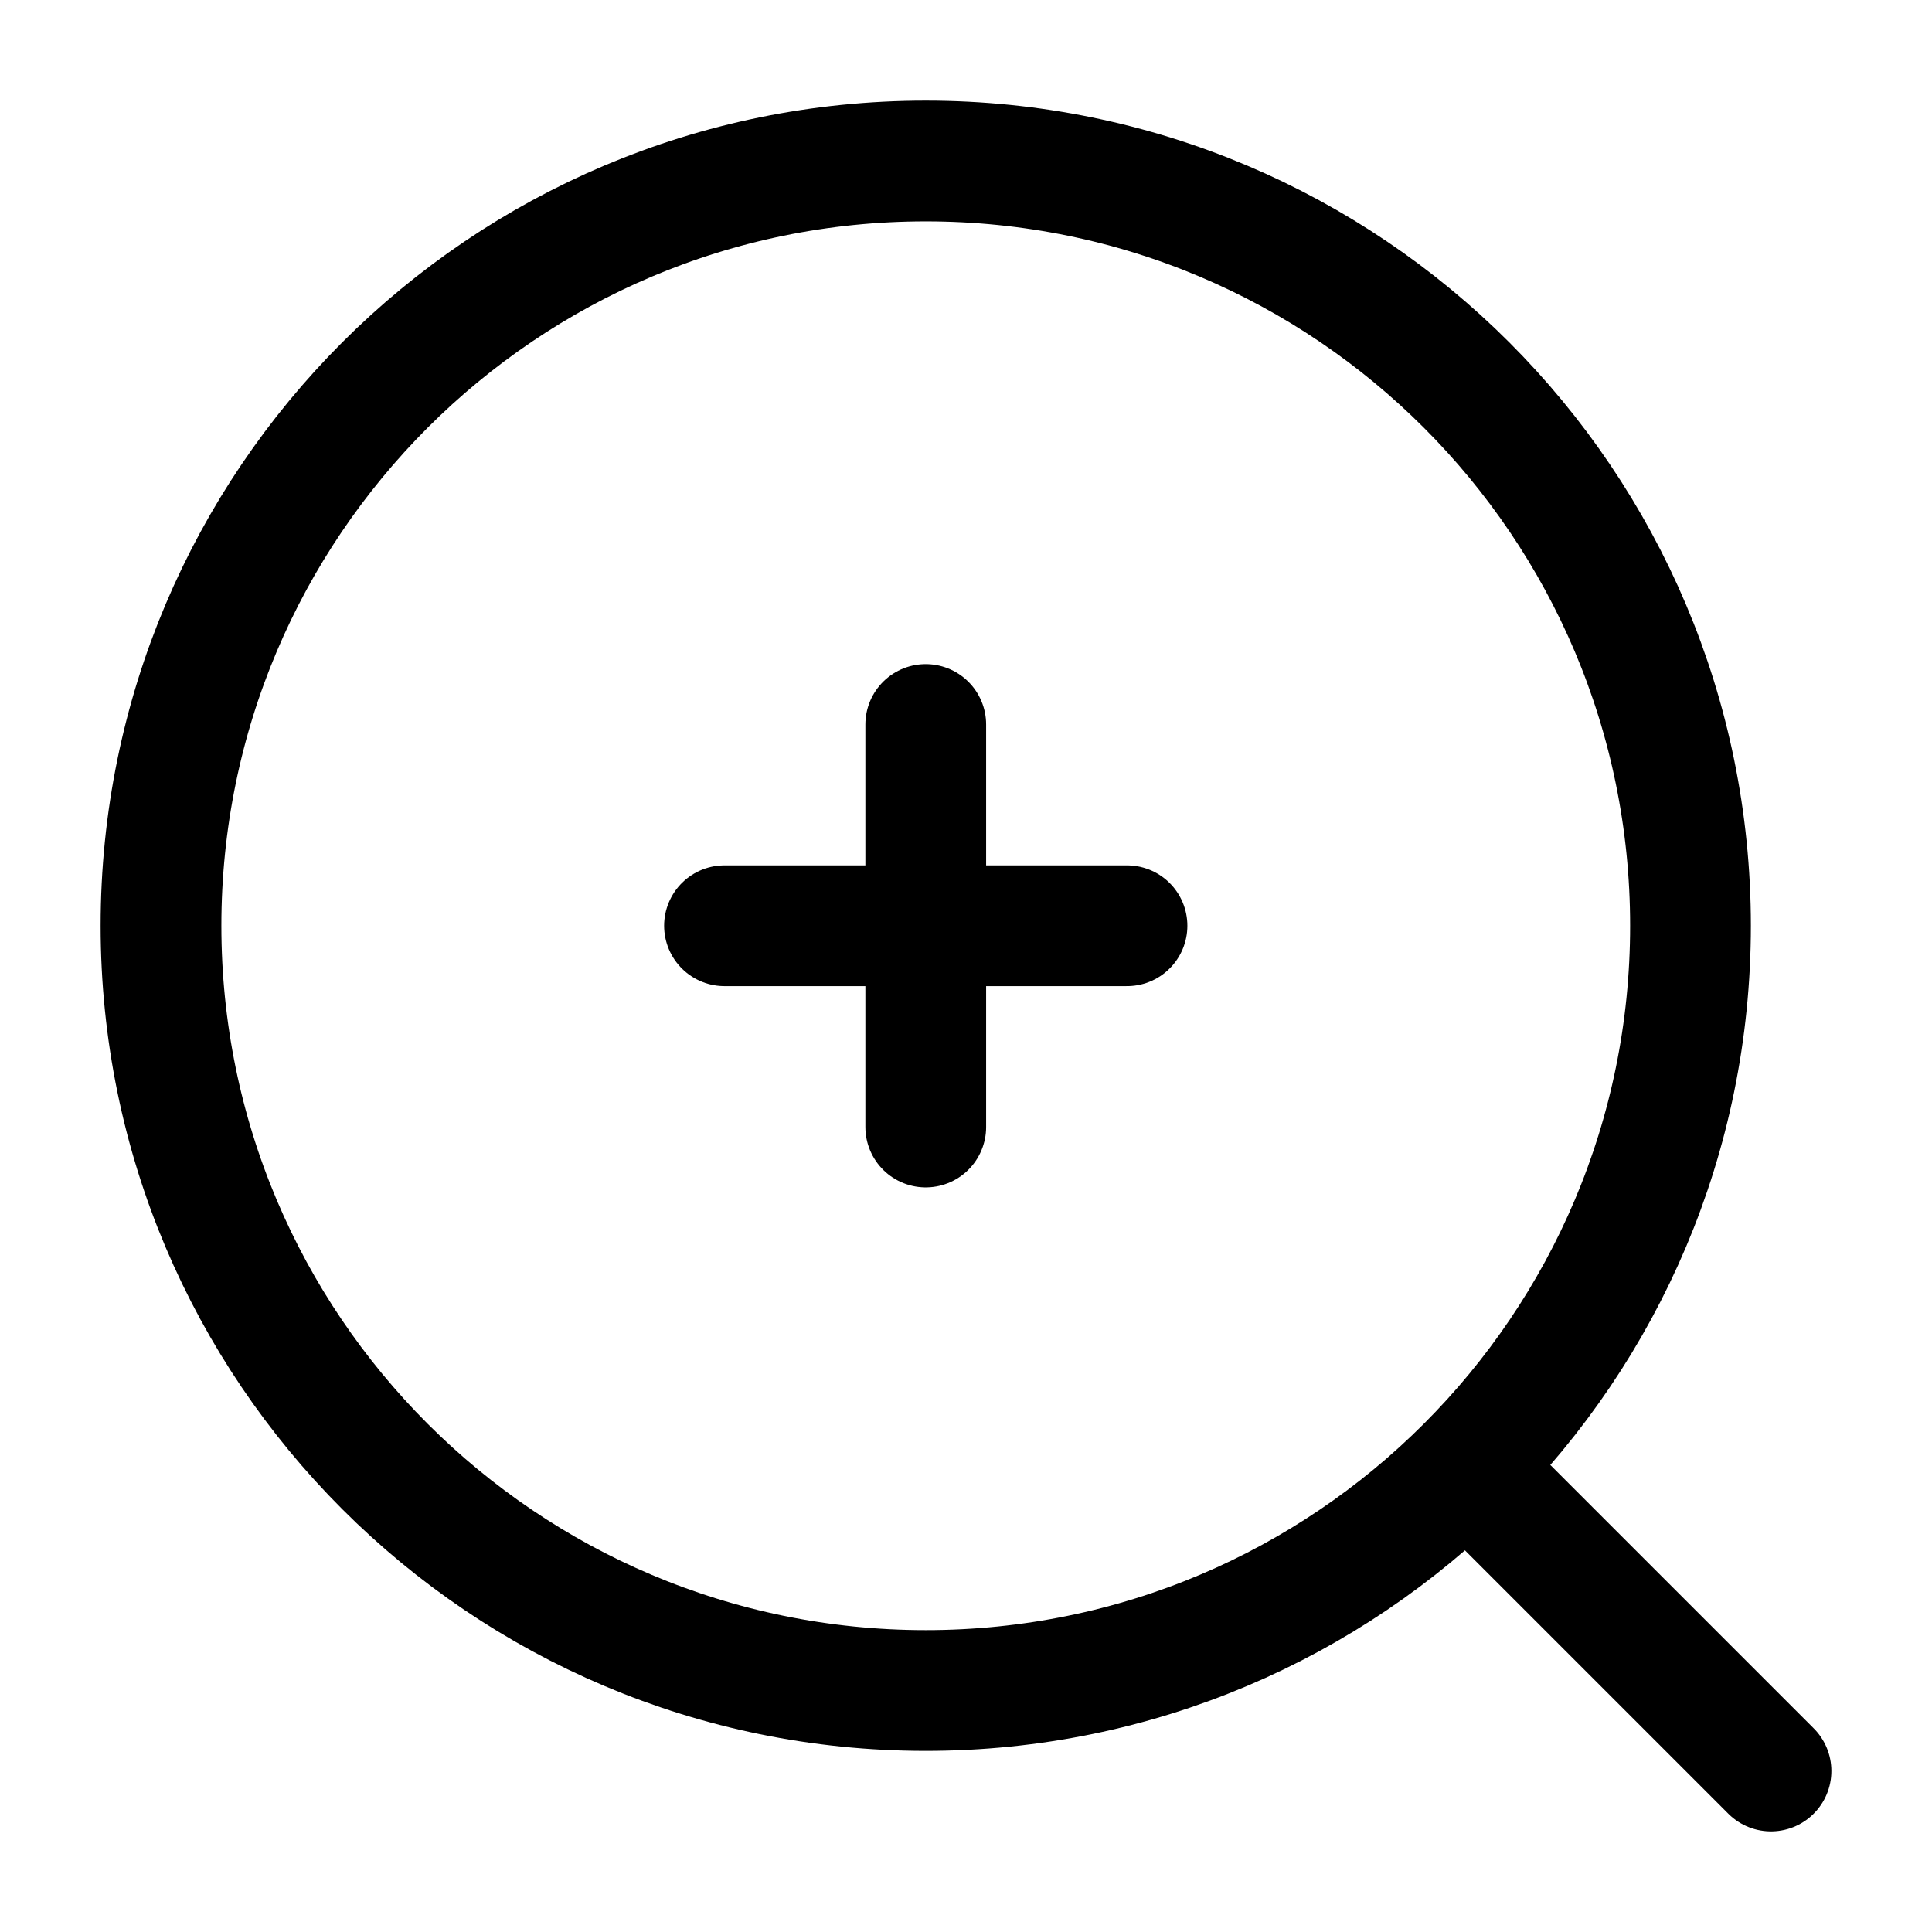
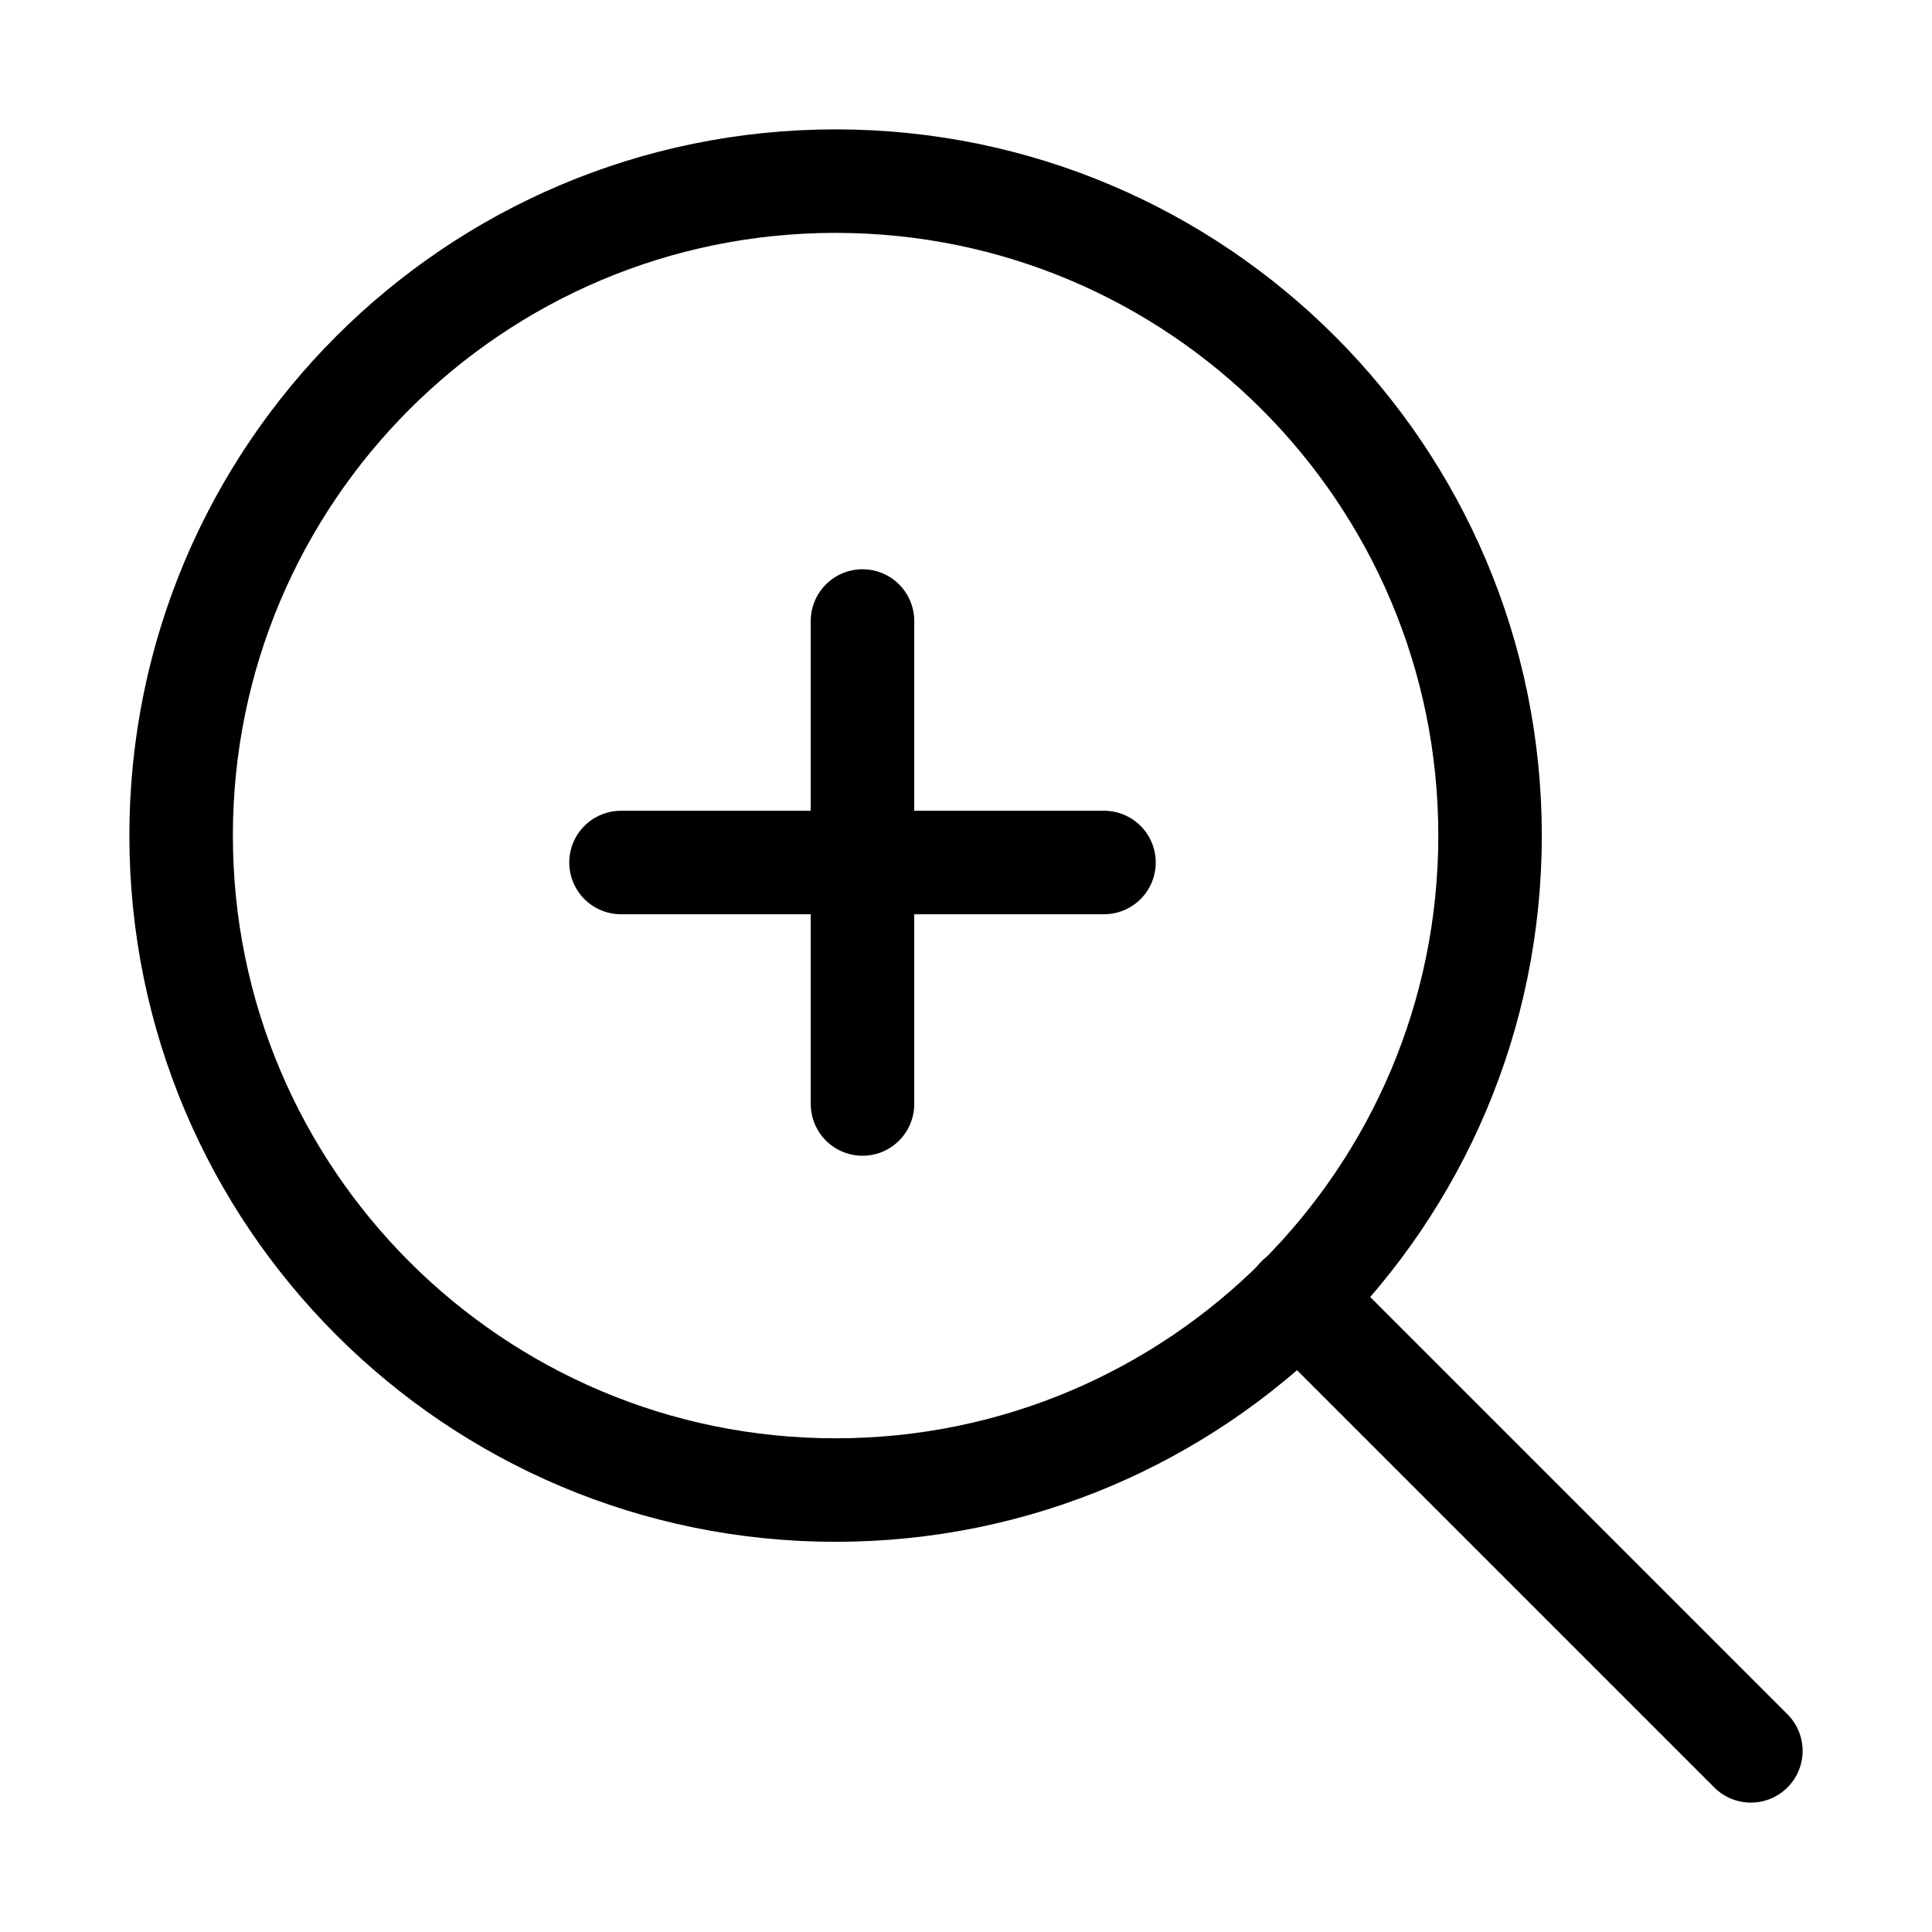
- <svg xmlns="http://www.w3.org/2000/svg" width="24" height="24" viewBox="0 0 24 24" fill="none">
-   <circle cx="11.5" cy="11.5" r="9.5" stroke="black" stroke-width="1.5" />
-   <path d="M18.5 18.5L22 22" stroke="black" stroke-width="1.5" stroke-linecap="round" />
-   <path d="M9 11.5H11.5M11.5 11.5H14M11.5 11.5V14M11.5 11.5V9" stroke="black" stroke-width="1.5" stroke-linecap="round" />
+ <svg xmlns="http://www.w3.org/2000/svg" width="28" height="28" viewBox="0 0 28 28" fill="none">
+   <path d="M12.11 21.595C17.348 21.595 21.595 17.348 21.595 12.11C21.595 6.872 17.348 2.625 12.11 2.625C6.872 2.625 2.625 6.872 2.625 12.11C2.625 17.348 6.872 21.595 12.11 21.595Z" stroke="#000001" stroke-width="1.5" stroke-linecap="round" stroke-linejoin="round" />
+   <path d="M9 12.5H12.5M12.5 12.5H16M12.5 12.5V16M12.5 12.5V9" stroke="black" stroke-width="1.5" stroke-linecap="round" />
+   <path d="M25.375 25.375L18.812 18.812" stroke="#000001" stroke-width="1.5" stroke-linecap="round" stroke-linejoin="round" />
</svg>
